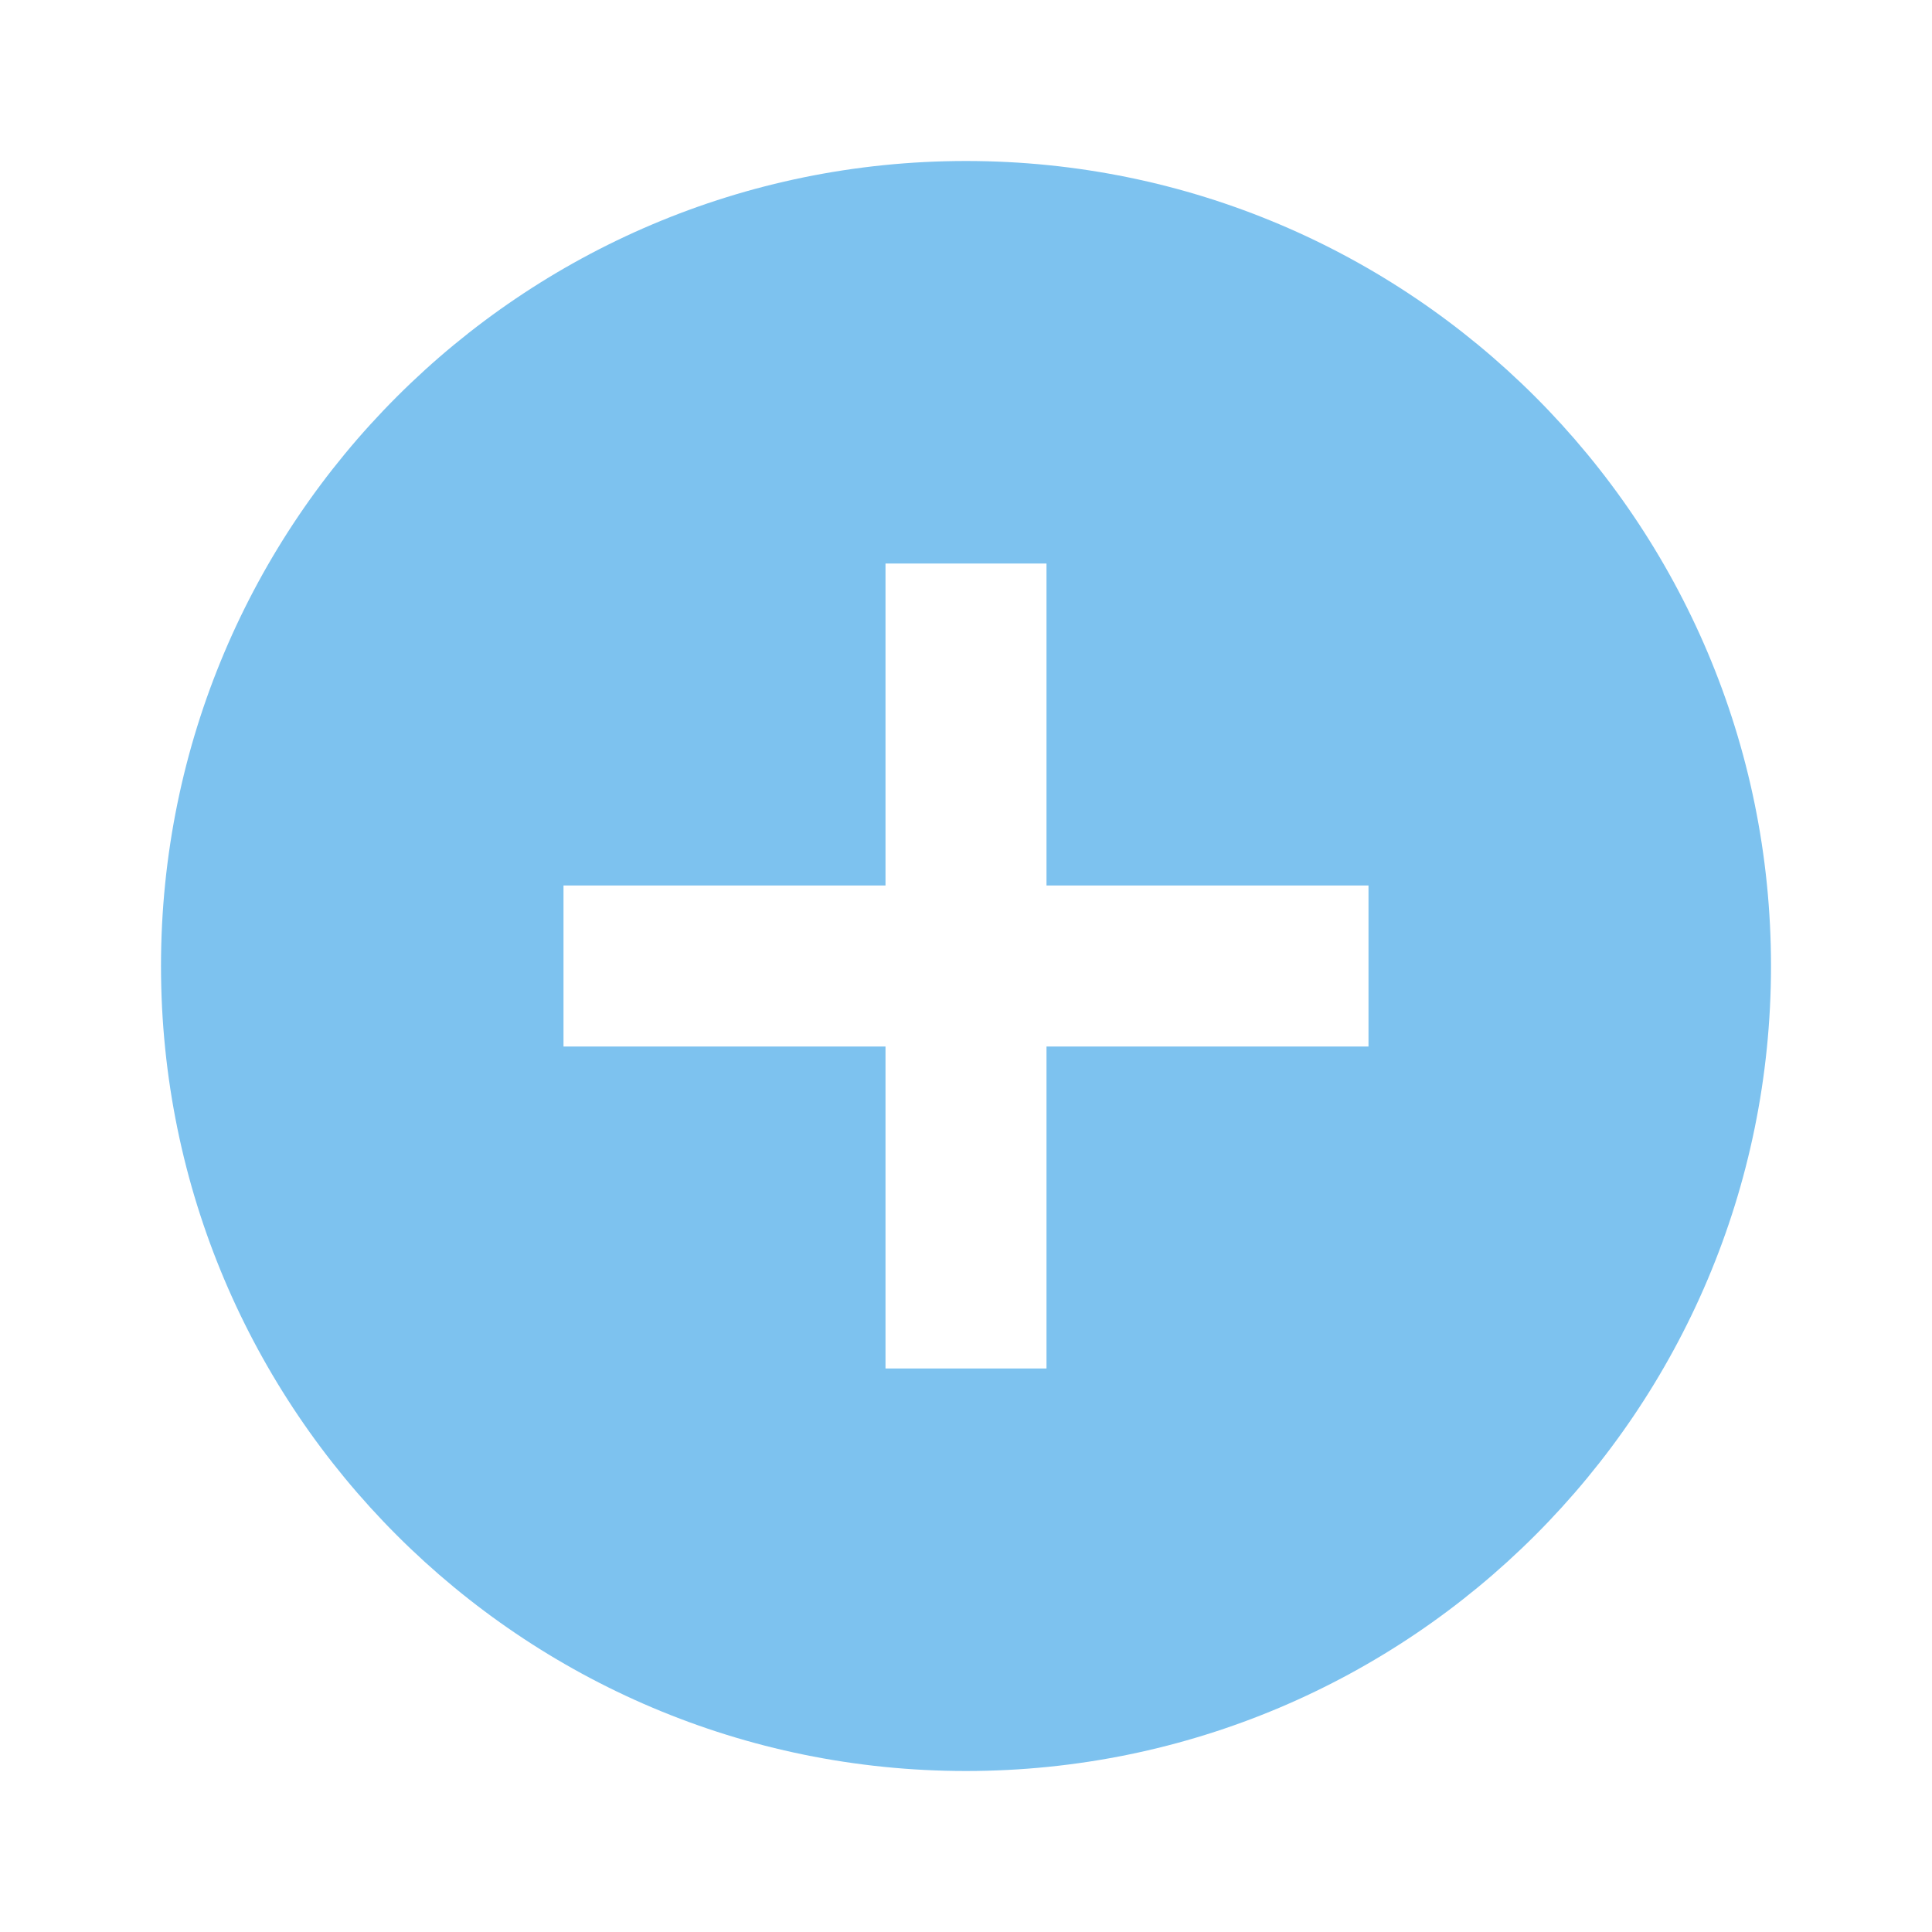
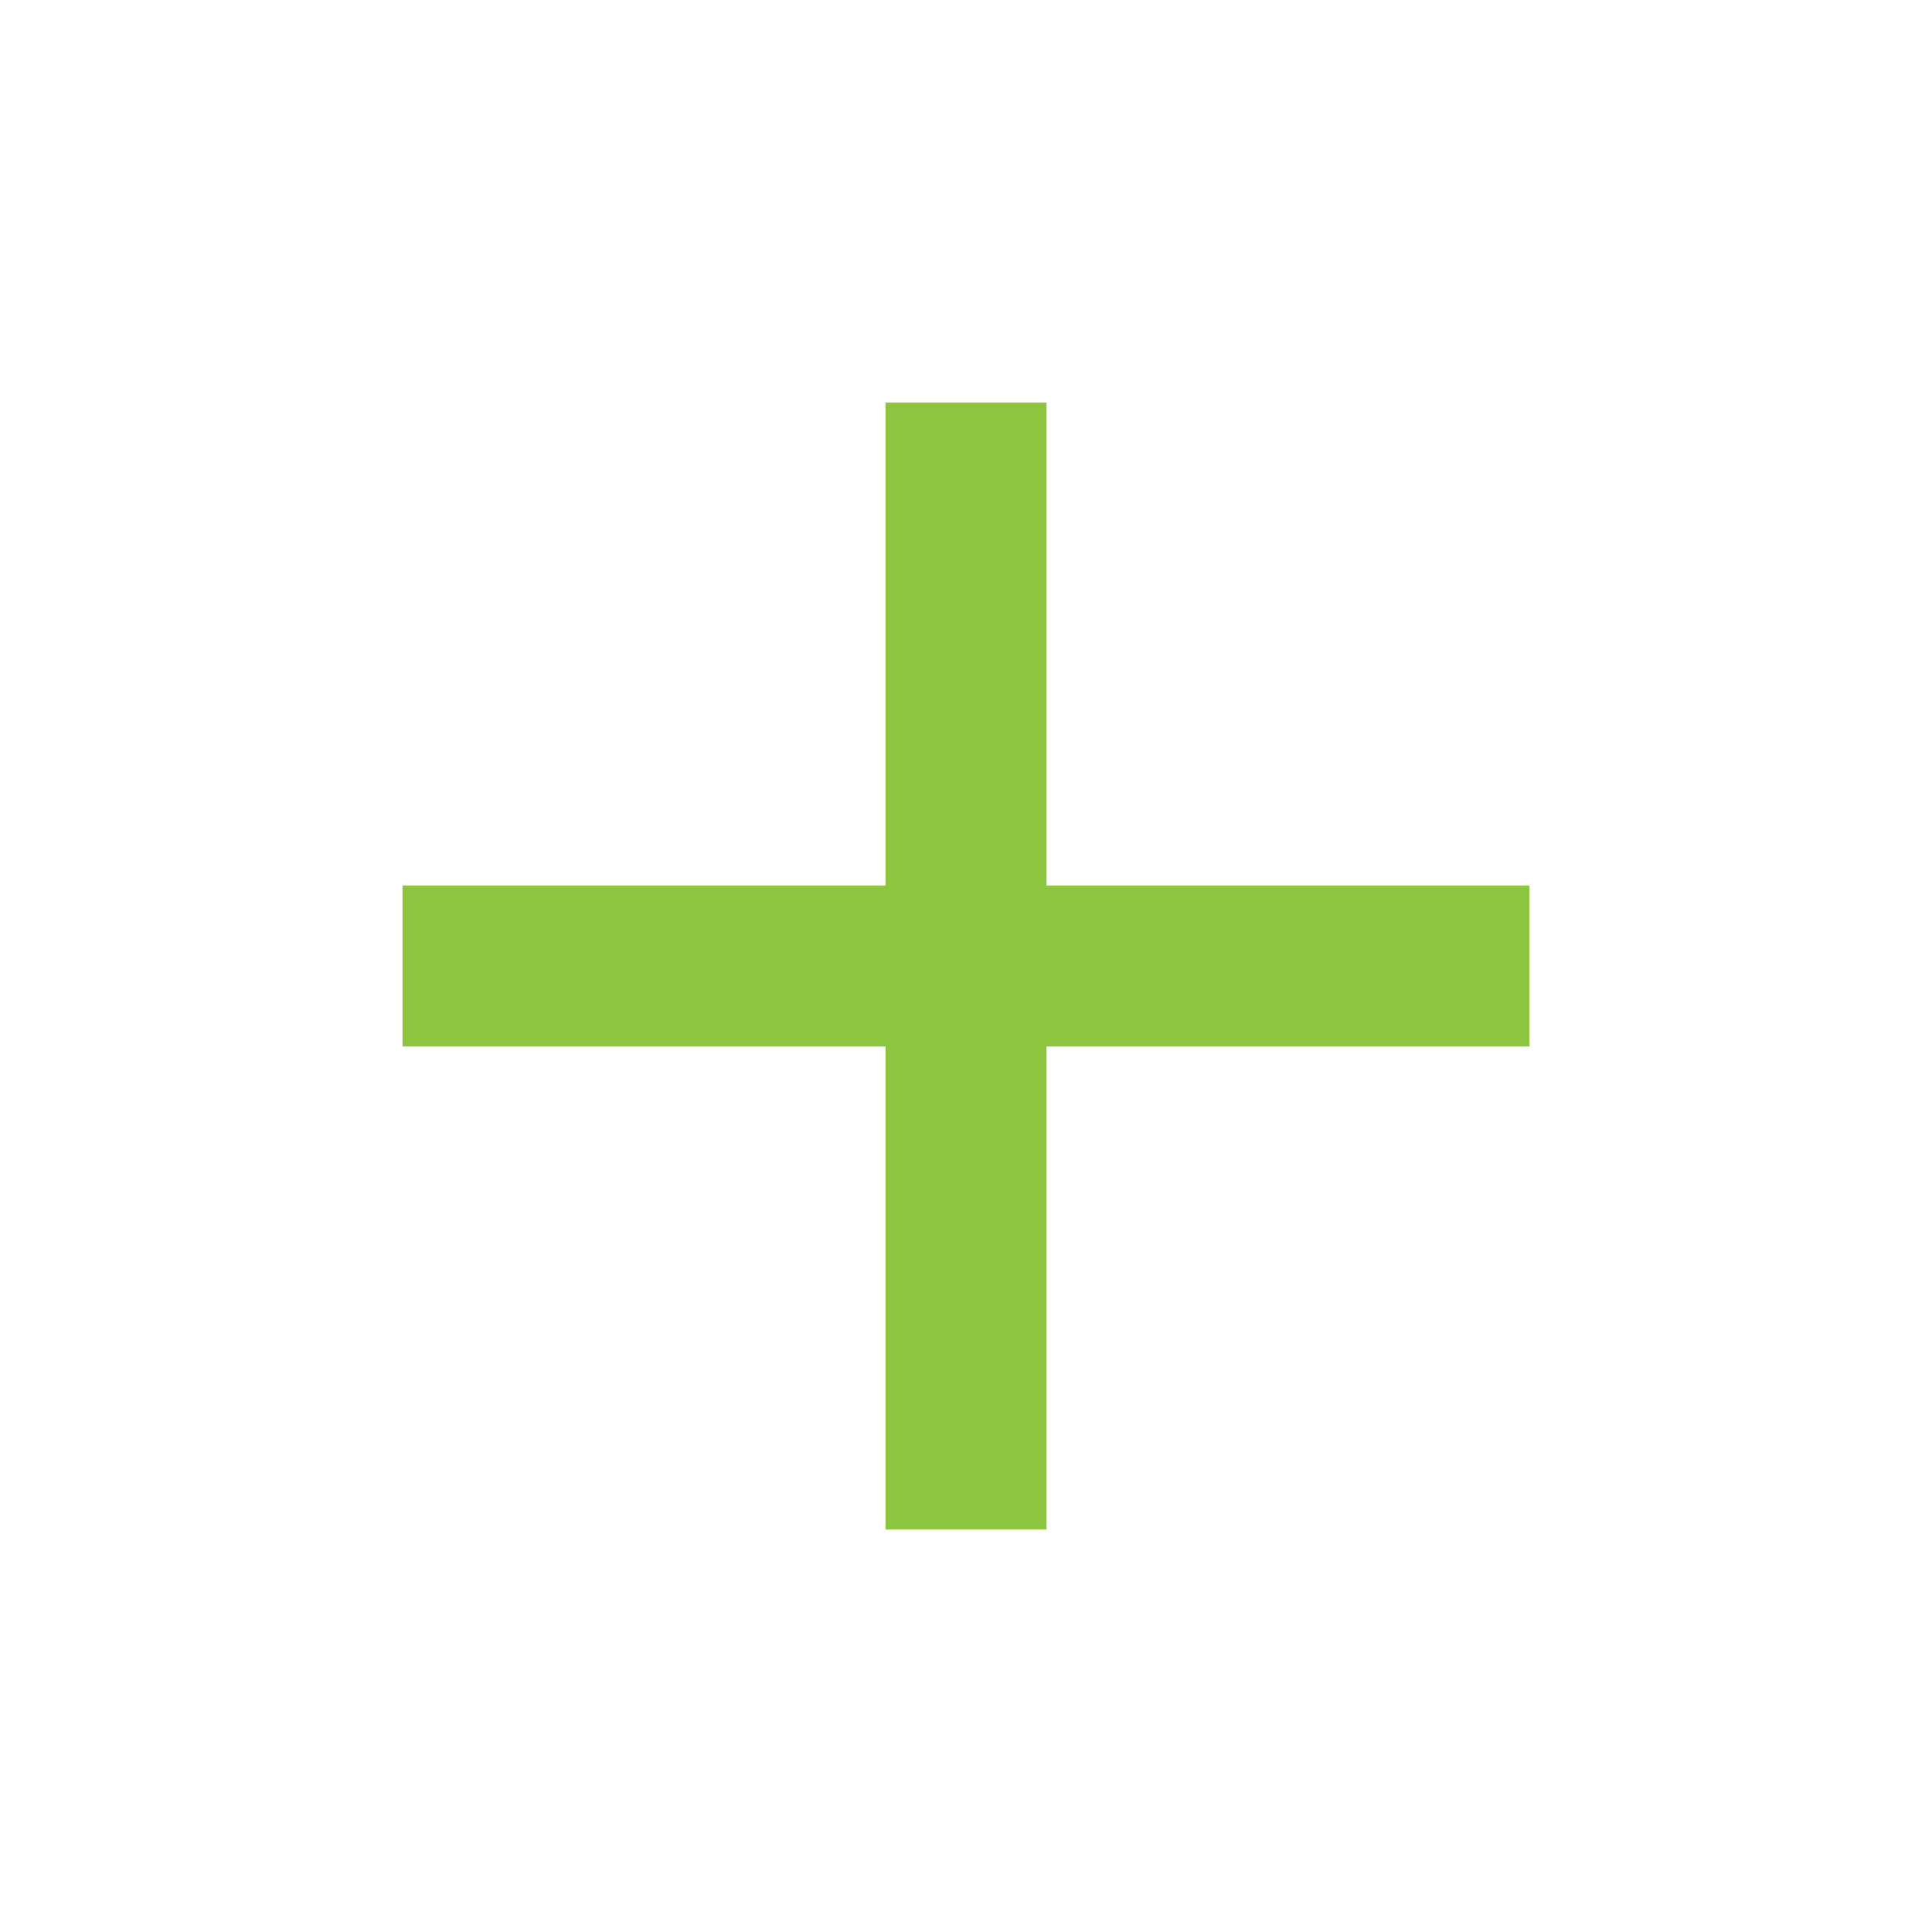
<svg xmlns="http://www.w3.org/2000/svg" id="ic-plus" width="24" height="24" viewBox="0 0 24 24">
-   <path id="Path_736" data-name="Path 736" d="M0,0H24V24H0Z" fill="none" />
-   <path id="Path_737" data-name="Path 737" d="M12,2A10,10,0,1,0,22,12,10,10,0,0,0,12,2Zm5,11H13v4H11V13H7V11h4V7h2v4h4Z" fill="#7dc2ef" />
+   <path id="Path_1599" data-name="Path 1599" d="M0,0H24V24H0Z" fill="none" />
+   <path id="Path_1600" data-name="Path 1600" d="M19,13H13v6H11V13H5V11h6V5h2v6h6Z" fill="#8cc63f" />
</svg>
